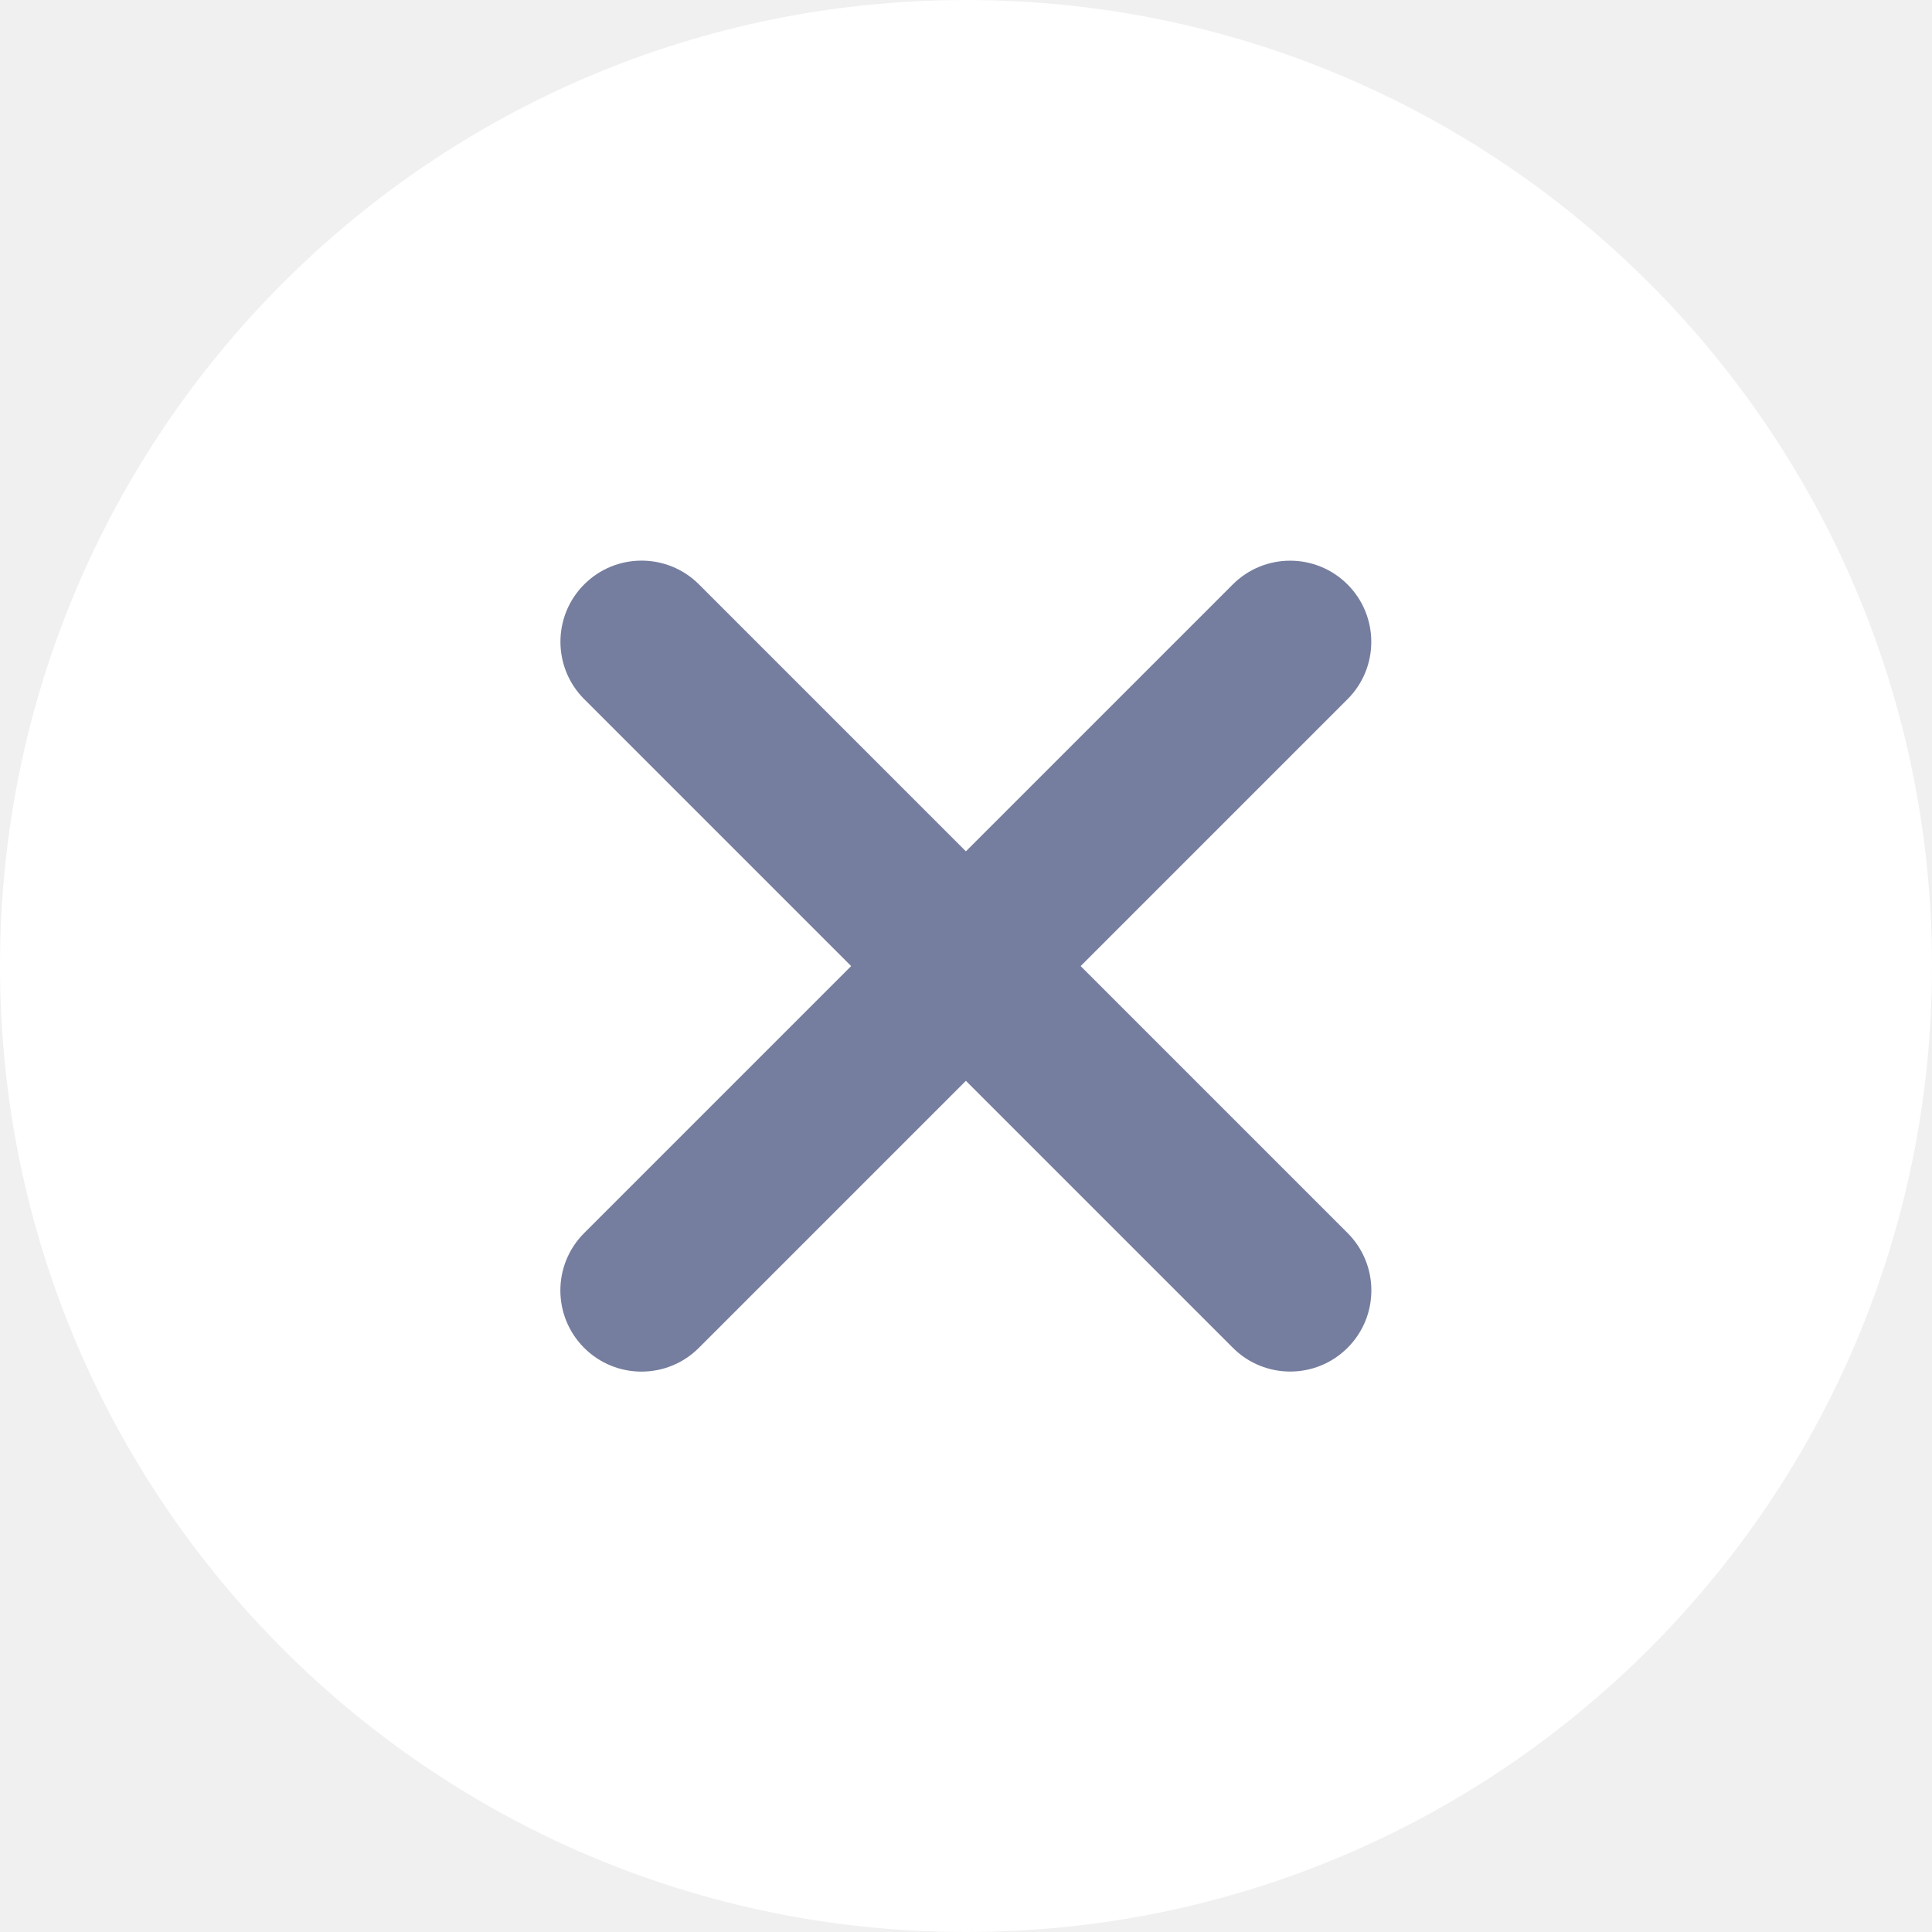
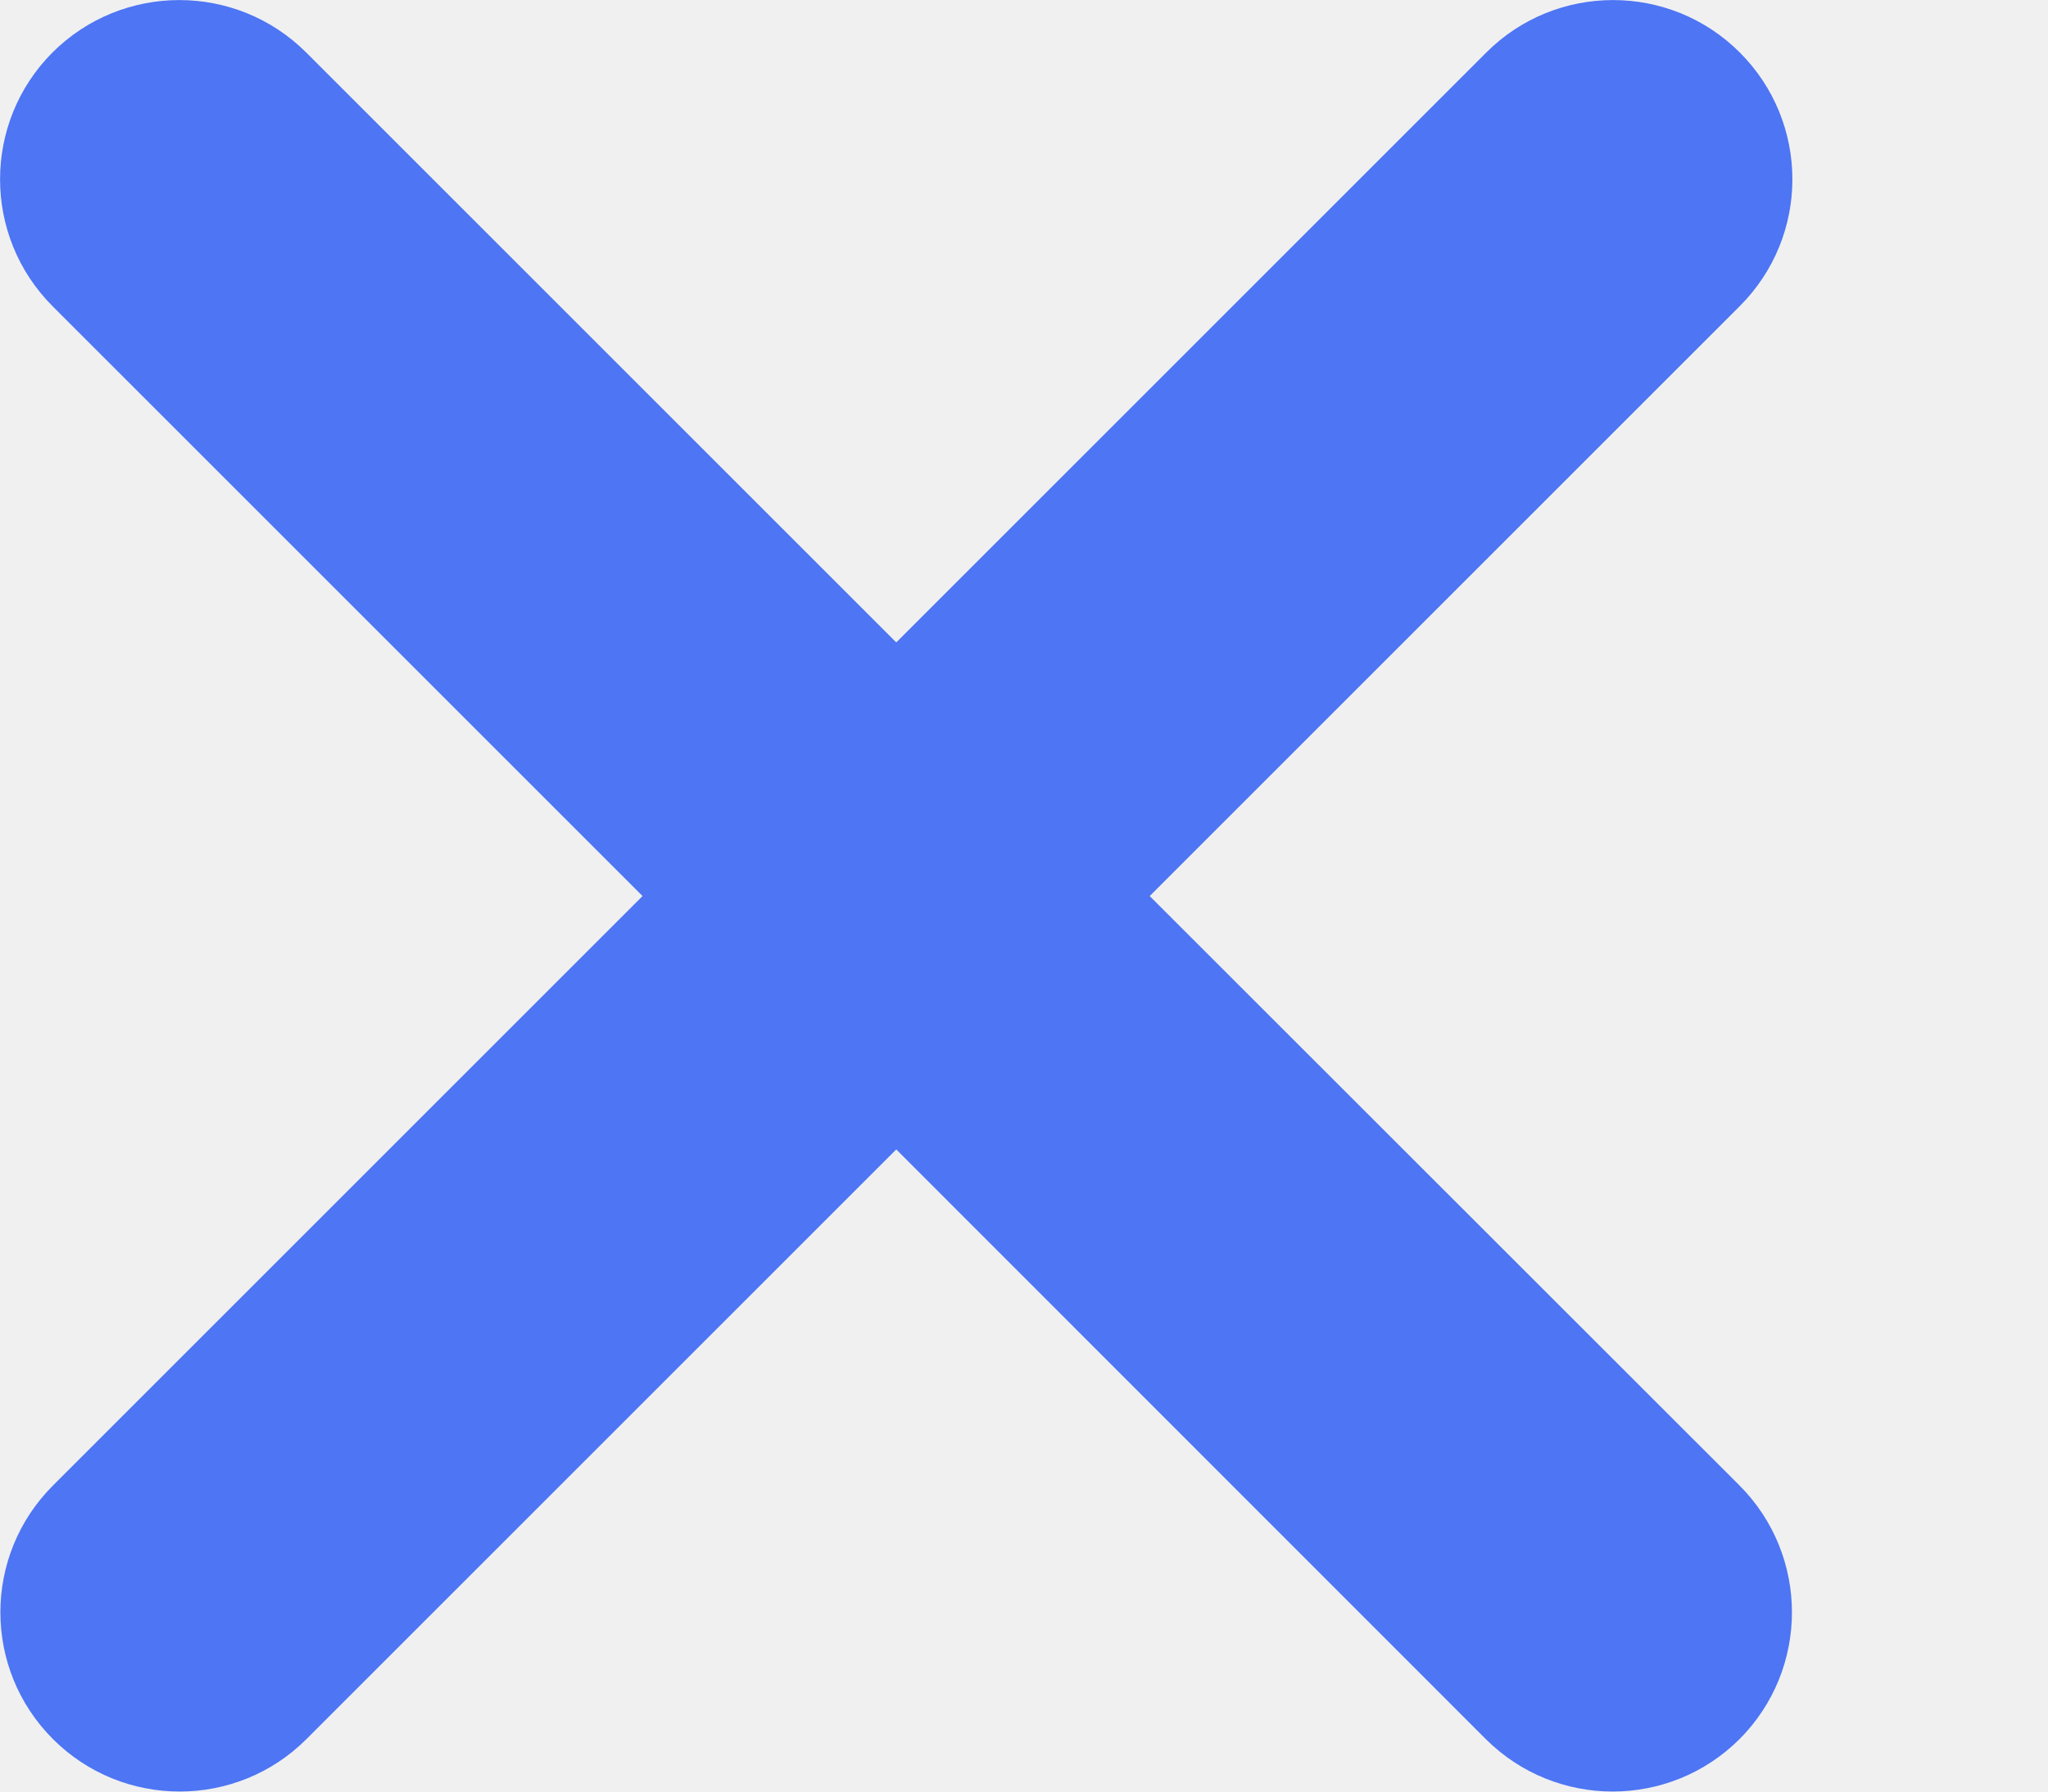
- <svg xmlns="http://www.w3.org/2000/svg" width="10" height="10" viewBox="0 0 10 10" fill="none">
-   <circle cx="5" cy="5" r="5" fill="white" />
-   <rect x="6.678" y="2.728" width="0.84" height="5.588" rx="0.42" transform="rotate(45 6.67773 2.72778)" fill="#767E9F" />
-   <rect width="0.84" height="5.588" rx="0.42" transform="matrix(-0.707107 0.707107 0.707107 0.707107 3.3208 2.72778)" fill="#767E9F" />
+ <svg xmlns="http://www.w3.org/2000/svg" width="8" height="7" viewBox="0 0 8 7" fill="none">
+   <path fill-rule="evenodd" clip-rule="evenodd" d="M0.205 0.205C0.479 -0.068 0.922 -0.068 1.196 0.205L3.501 2.51L5.806 0.205C6.079 -0.068 6.523 -0.068 6.796 0.205C7.07 0.479 7.07 0.922 6.796 1.196L4.491 3.501L6.795 5.804C7.068 6.078 7.068 6.521 6.795 6.795C6.521 7.068 6.078 7.068 5.804 6.795L3.501 4.491L1.197 6.795C0.924 7.068 0.48 7.068 0.207 6.795C-0.067 6.521 -0.067 6.078 0.207 5.804L2.51 3.501L0.205 1.196C-0.068 0.922 -0.068 0.479 0.205 0.205Z" fill="#4D75F4" />
</svg>
